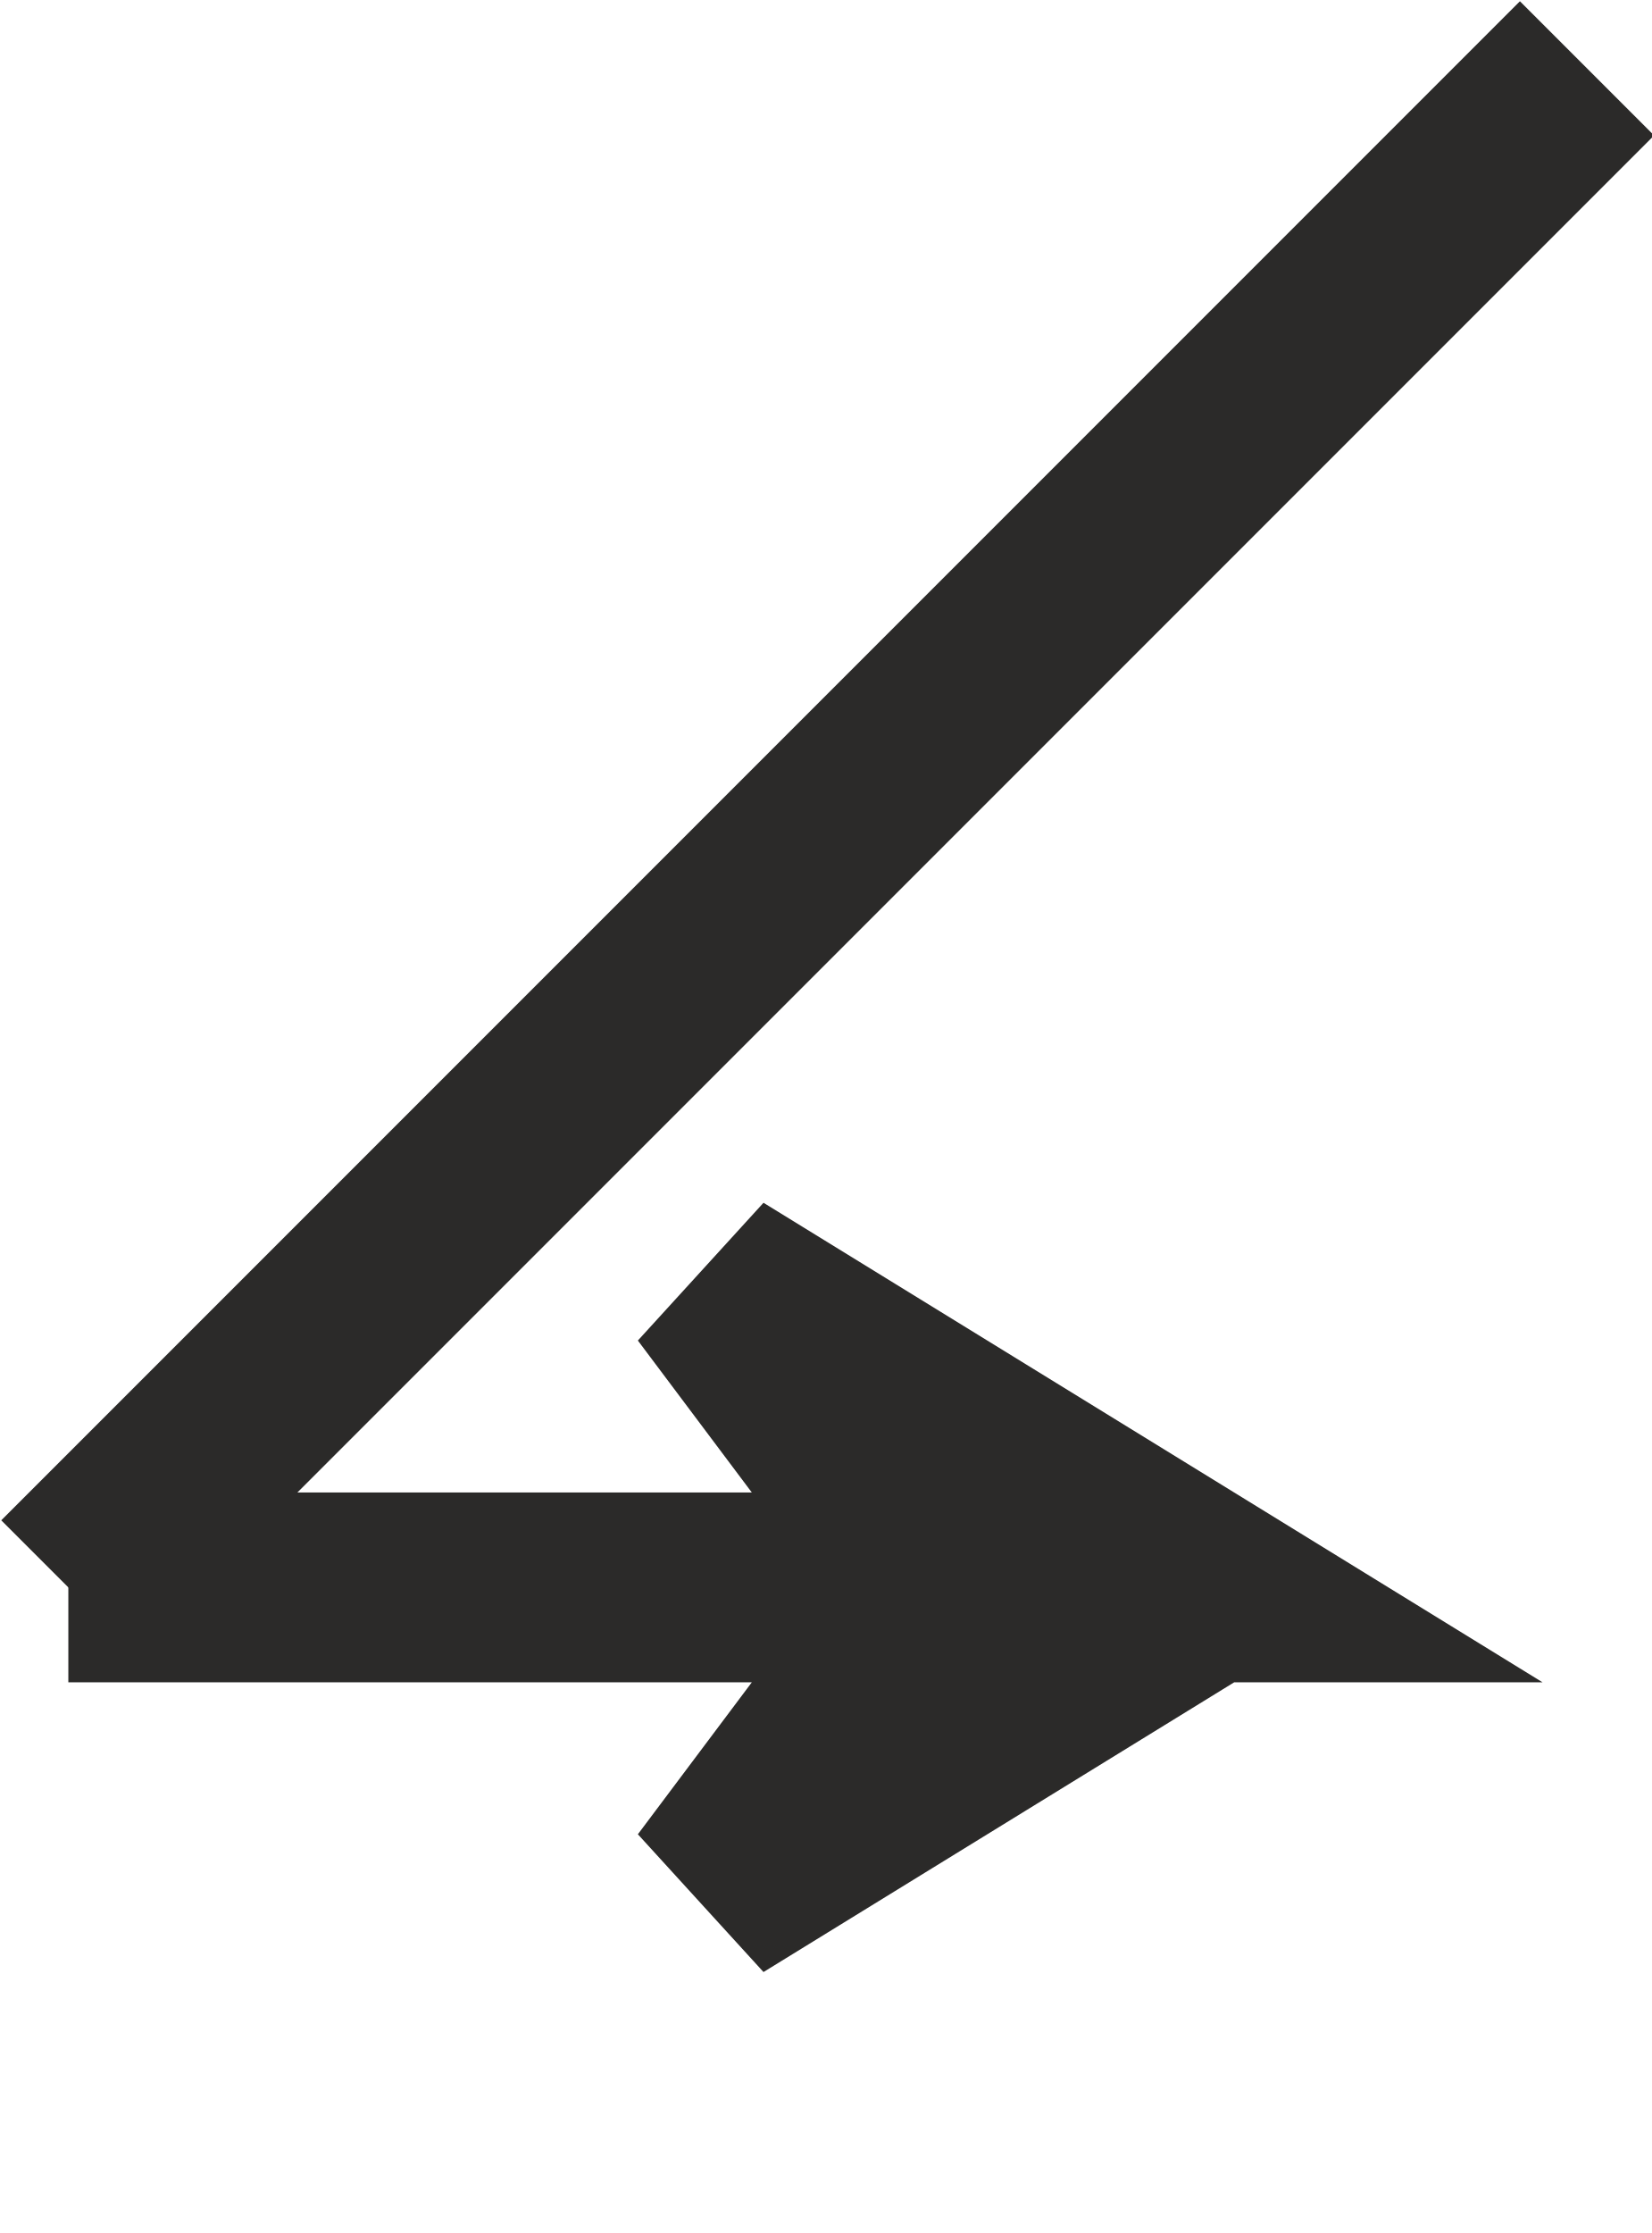
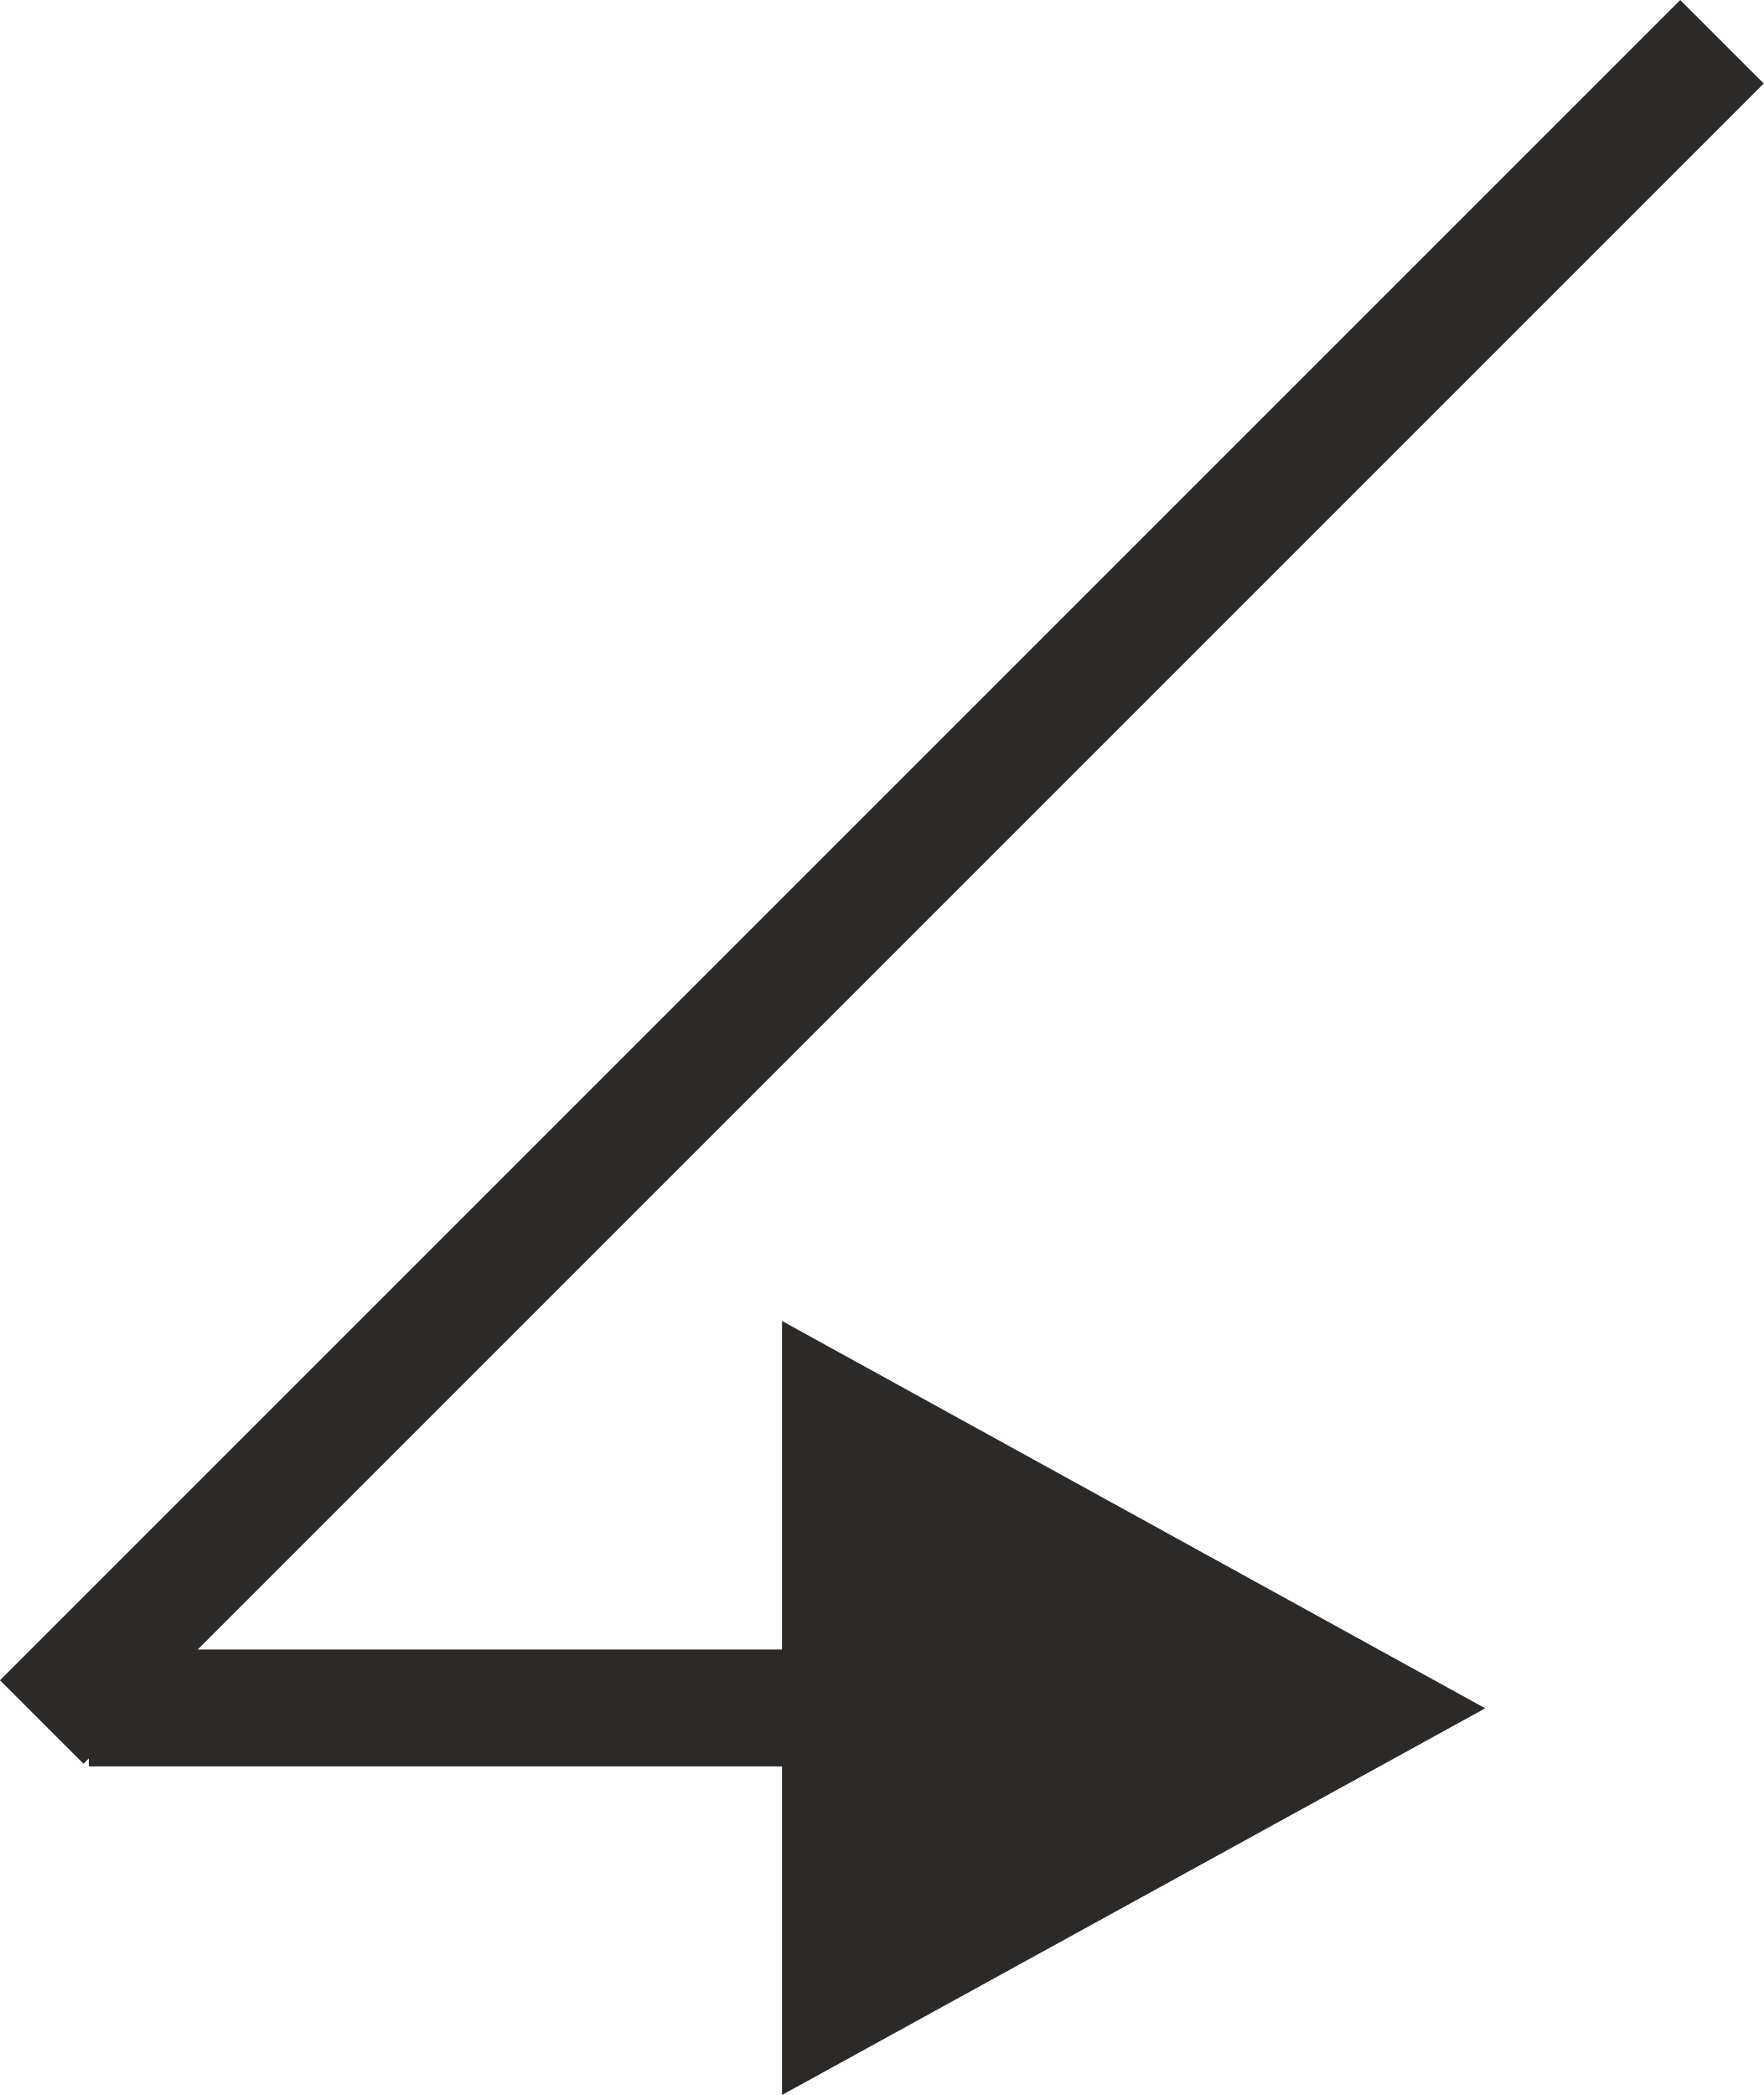
- <svg xmlns="http://www.w3.org/2000/svg" xml:space="preserve" width="100%" height="100%" style="shape-rendering:geometricPrecision; text-rendering:geometricPrecision; image-rendering:optimizeQuality; fill-rule:evenodd; clip-rule:evenodd" viewBox="0 0 435 588">
+ <svg xmlns="http://www.w3.org/2000/svg" xml:space="preserve" width="10.541mm" height="12.521mm" version="1.1" style="shape-rendering:geometricPrecision; text-rendering:geometricPrecision; image-rendering:optimizeQuality; fill-rule:evenodd; clip-rule:evenodd" viewBox="0 0 26.41 31.37">
  <defs>
    <style type="text/css">
   
-     .str0 {stroke:#2B2A29;stroke-width:49.98}
-     .fil0 {fill:none}
+     .fil0 {fill:#2B2A29}
   
  </style>
  </defs>
  <g id="Слой_x0020_1">
-     <polyline class="fil0 str0" points="18,418 318,418 188,338 248,418 188,498 318,418 " />
-     <line class="fil0 str0" x1="418" y1="18" x2="18" y2="418" />
+     <polygon class="fil0" points="-0,25.16 25.16,0 26.41,1.25 1.25,26.41 " />
+     <polygon class="fil0" points="12.98,26.45 1.33,26.45 1.33,24.7 12.98,24.7 " />
+     <polygon class="fil0" points="11.71,19.78 22.24,25.58 11.71,31.37 11.71,19.78 22.24,25.58 " />
  </g>
</svg>
